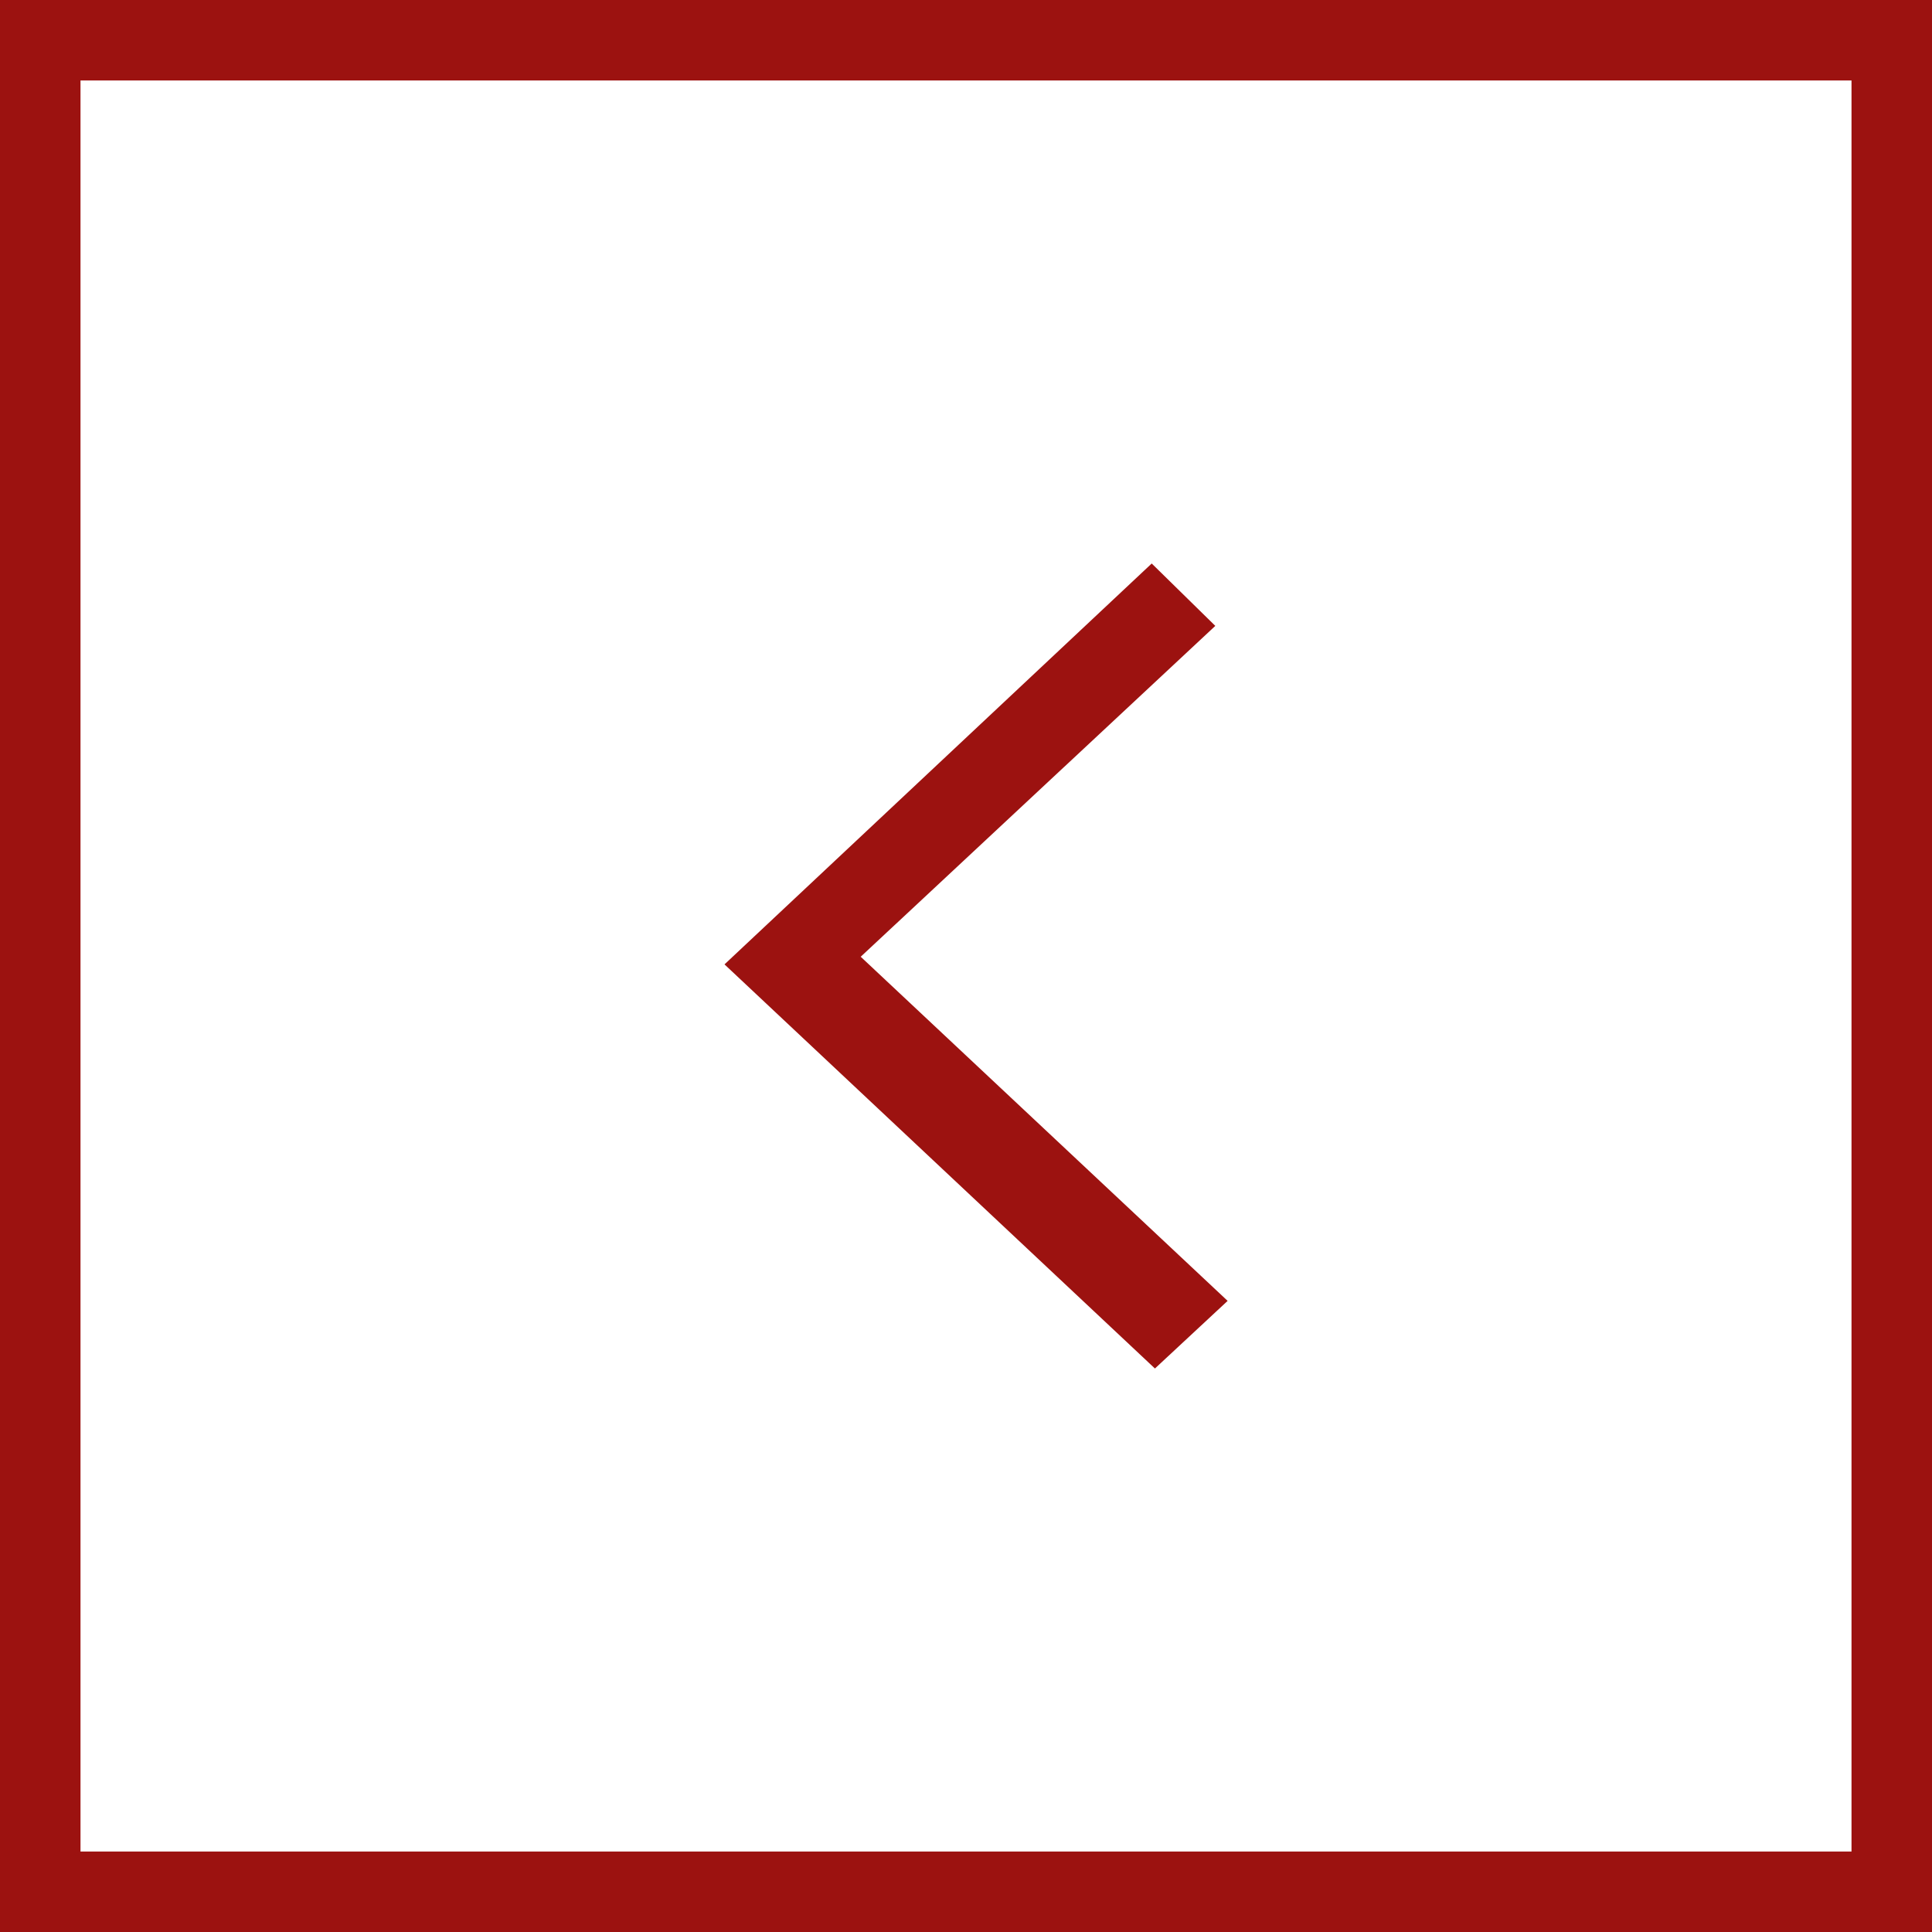
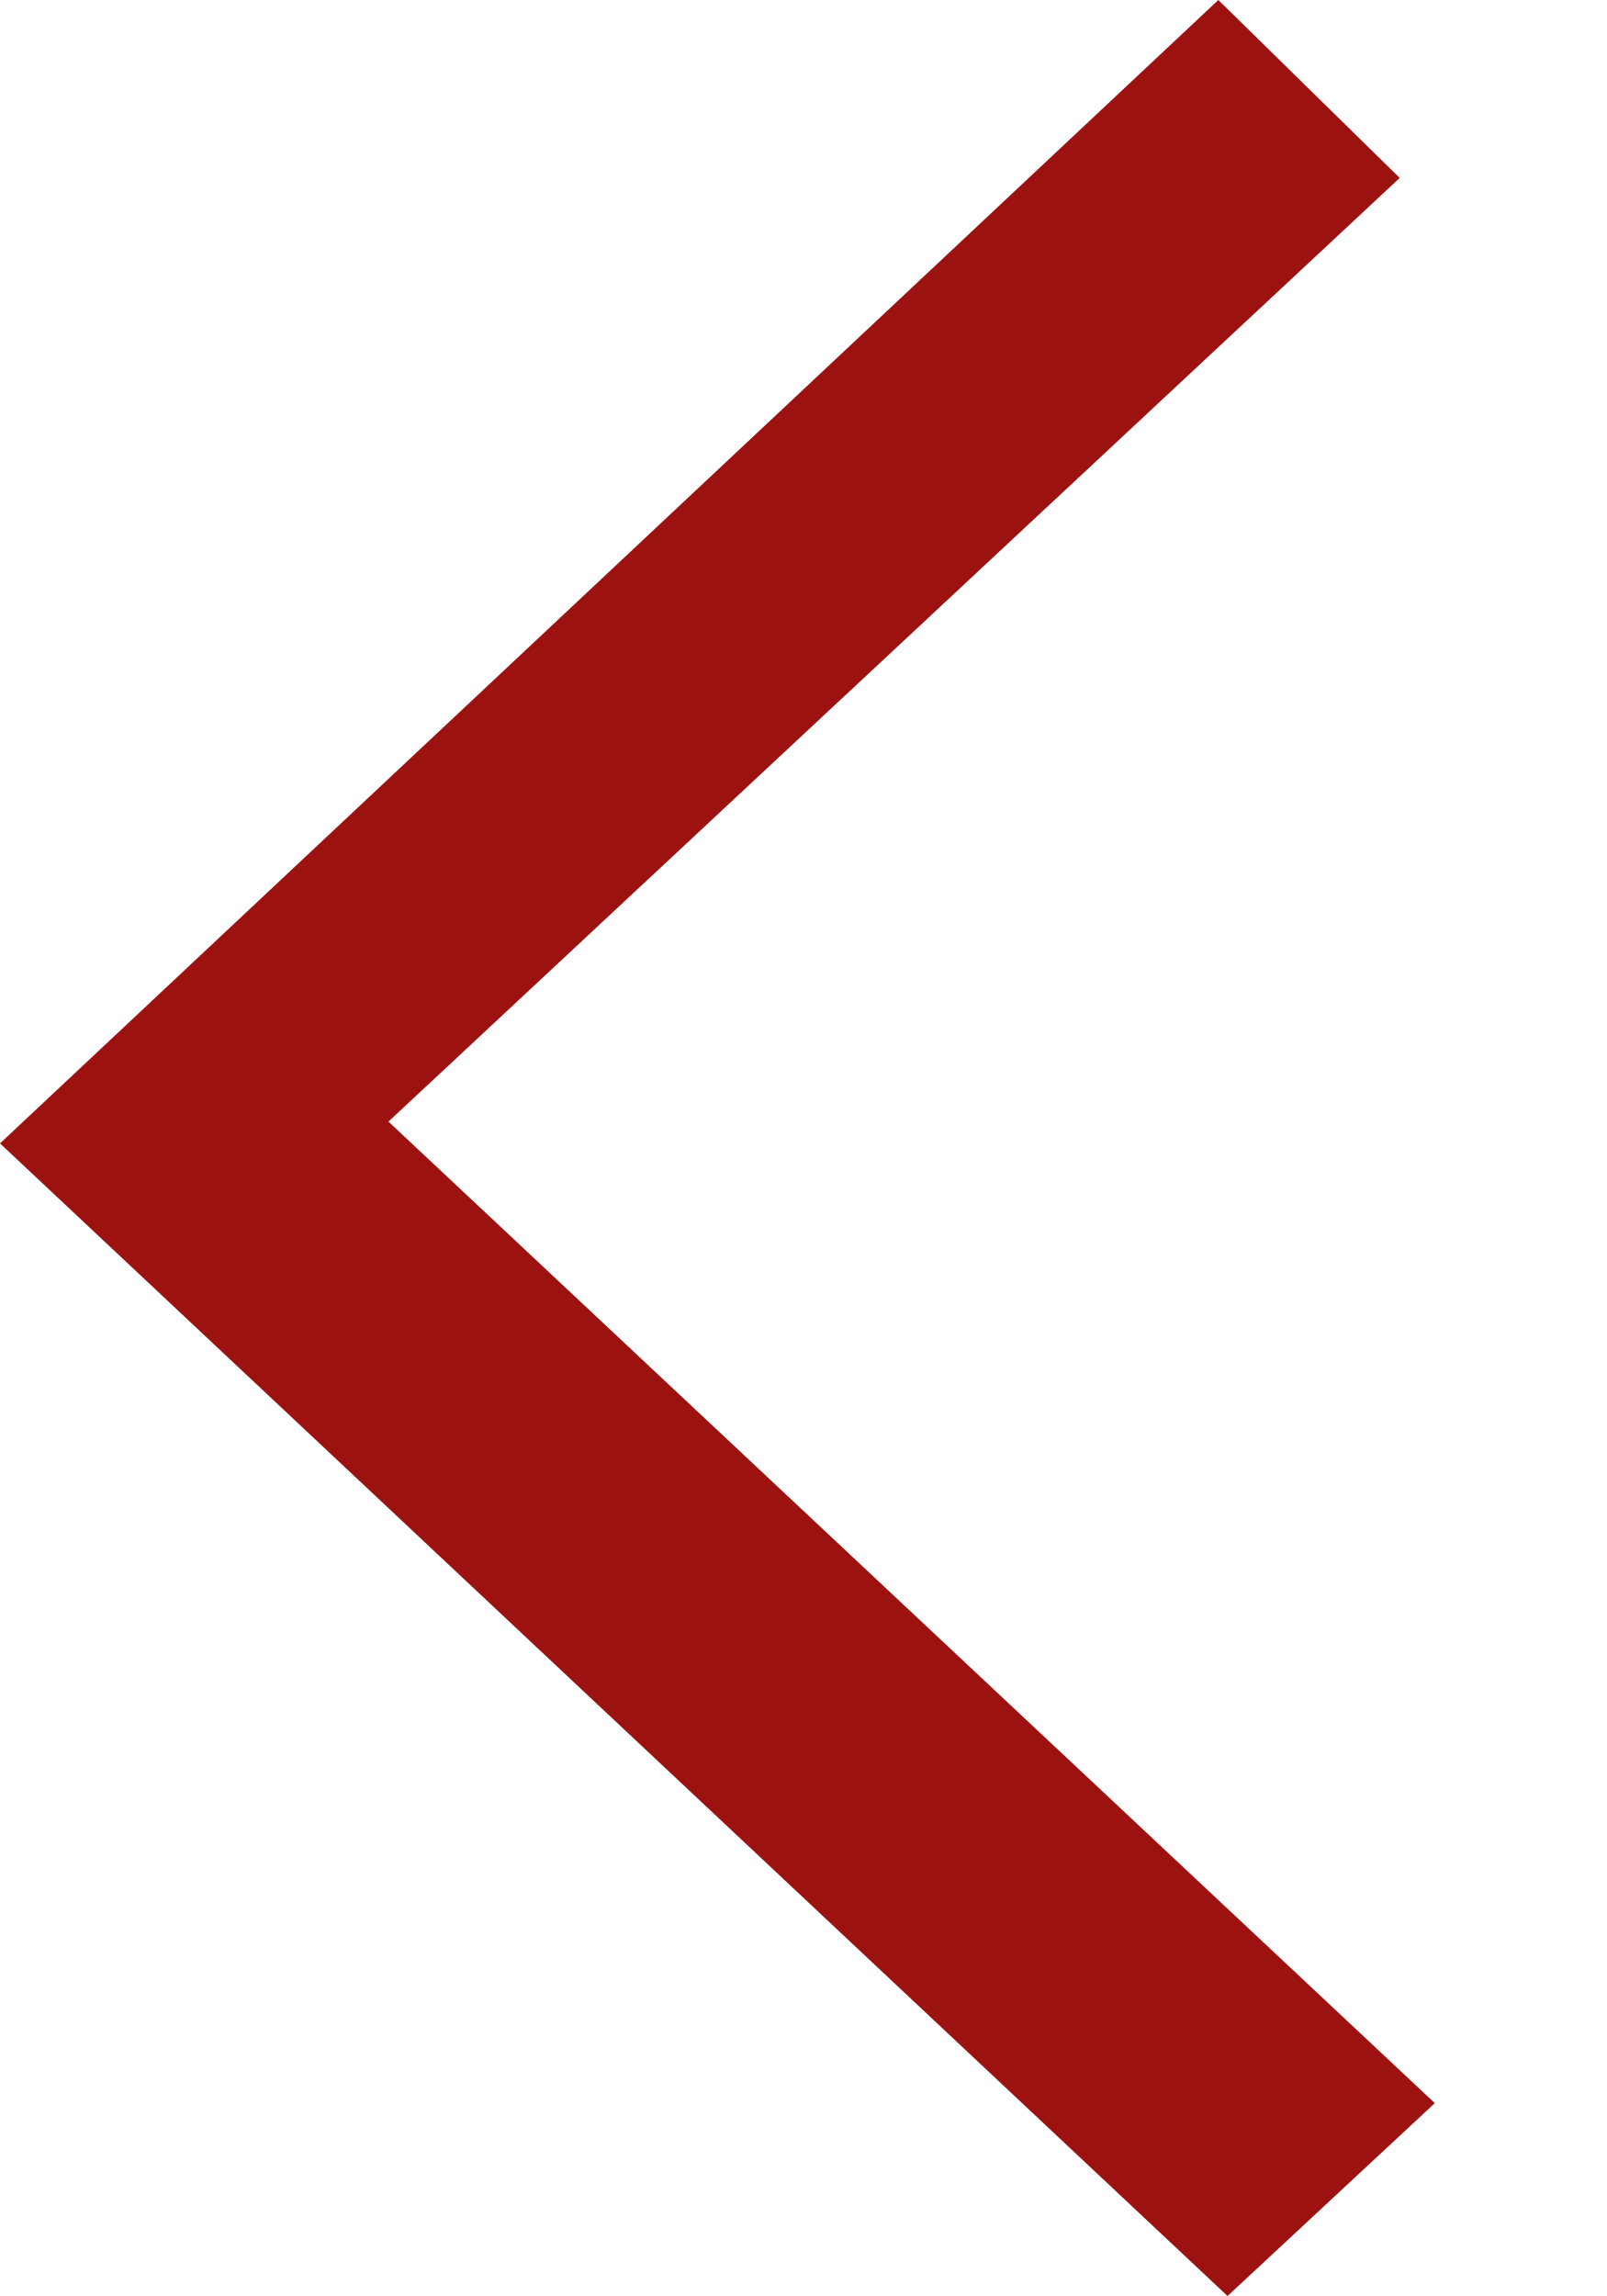
- <svg xmlns="http://www.w3.org/2000/svg" width="24" height="24" viewBox="0 0 24 24" fill="none">
-   <rect x="0.5" y="23.5" width="23" height="23" transform="rotate(-90 0.5 23.5)" stroke="#9C1210" />
-   <path d="M15.25 16.16L14.347 17L9 11.98L14.307 7L15.097 7.775L10.692 11.885L15.25 16.16Z" fill="#9C1210" />
+ <svg xmlns="http://www.w3.org/2000/svg" width="7" height="10" viewBox="0 0 7 10" fill="none">
+   <path d="M6.25 9.16L5.347 10L-2.19427e-07 4.98L5.307 -3.74431e-07L6.097 0.775L1.692 4.885L6.25 9.16Z" fill="#9C1210" />
</svg>
